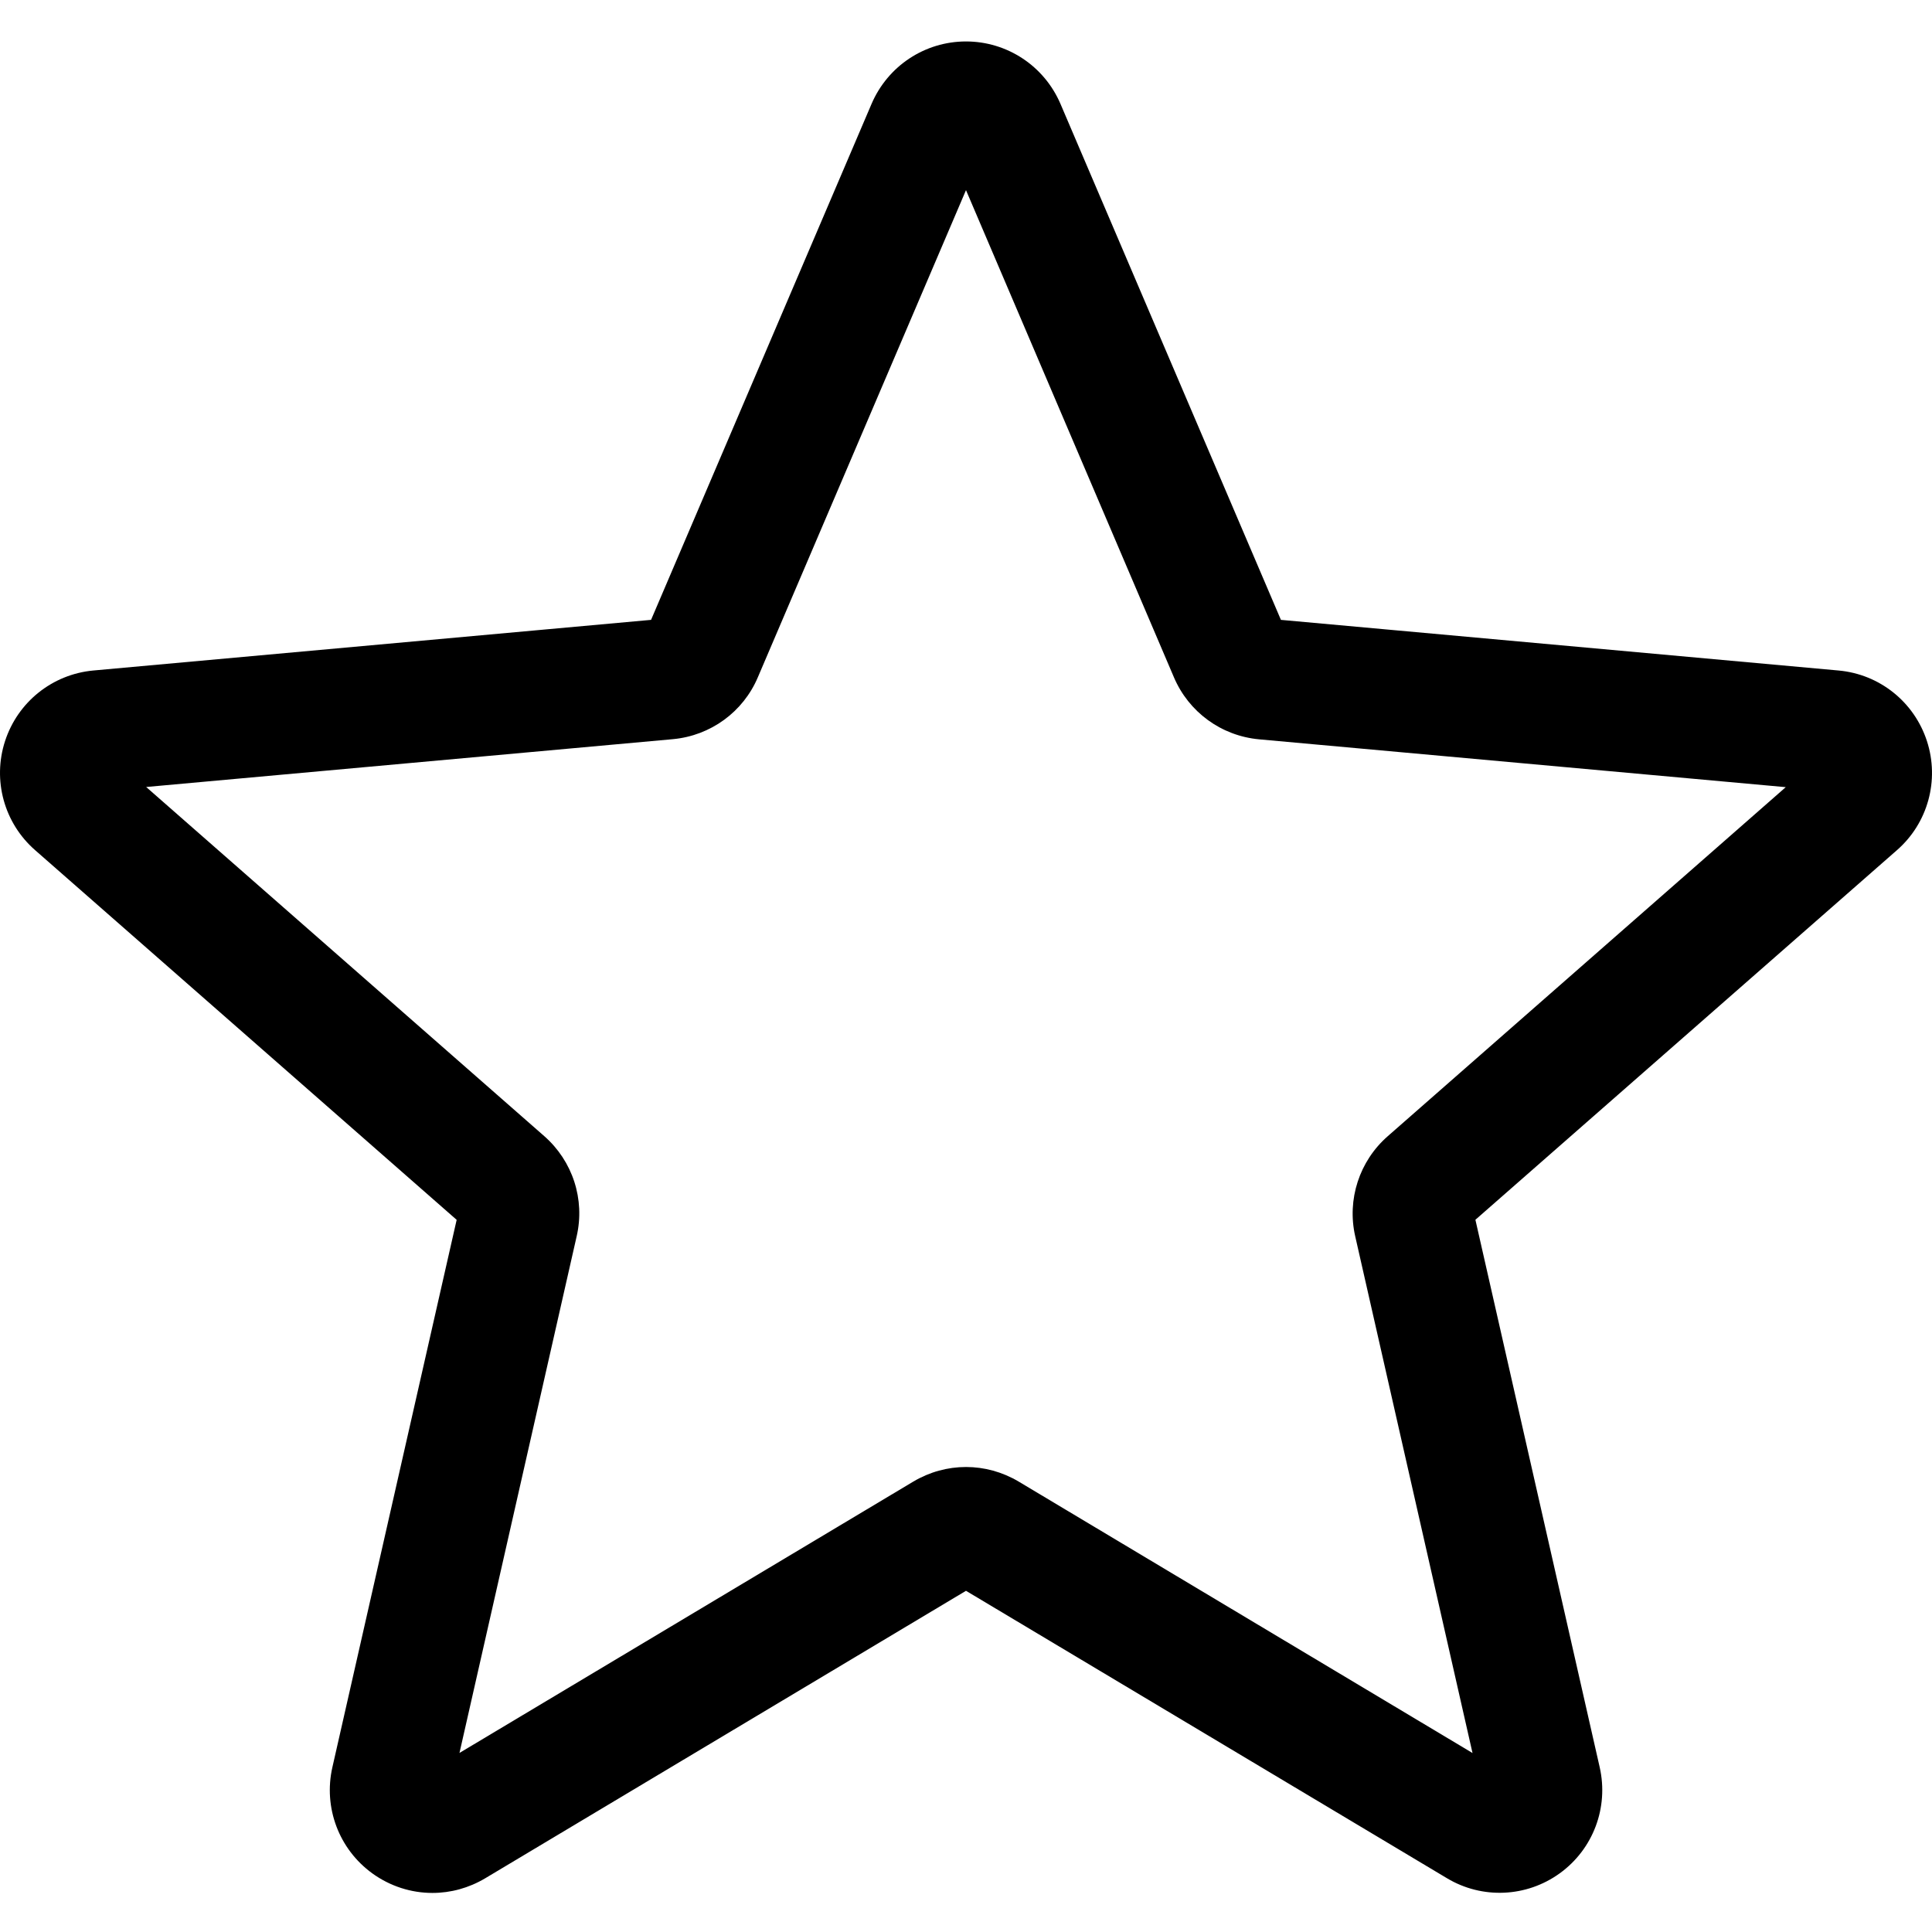
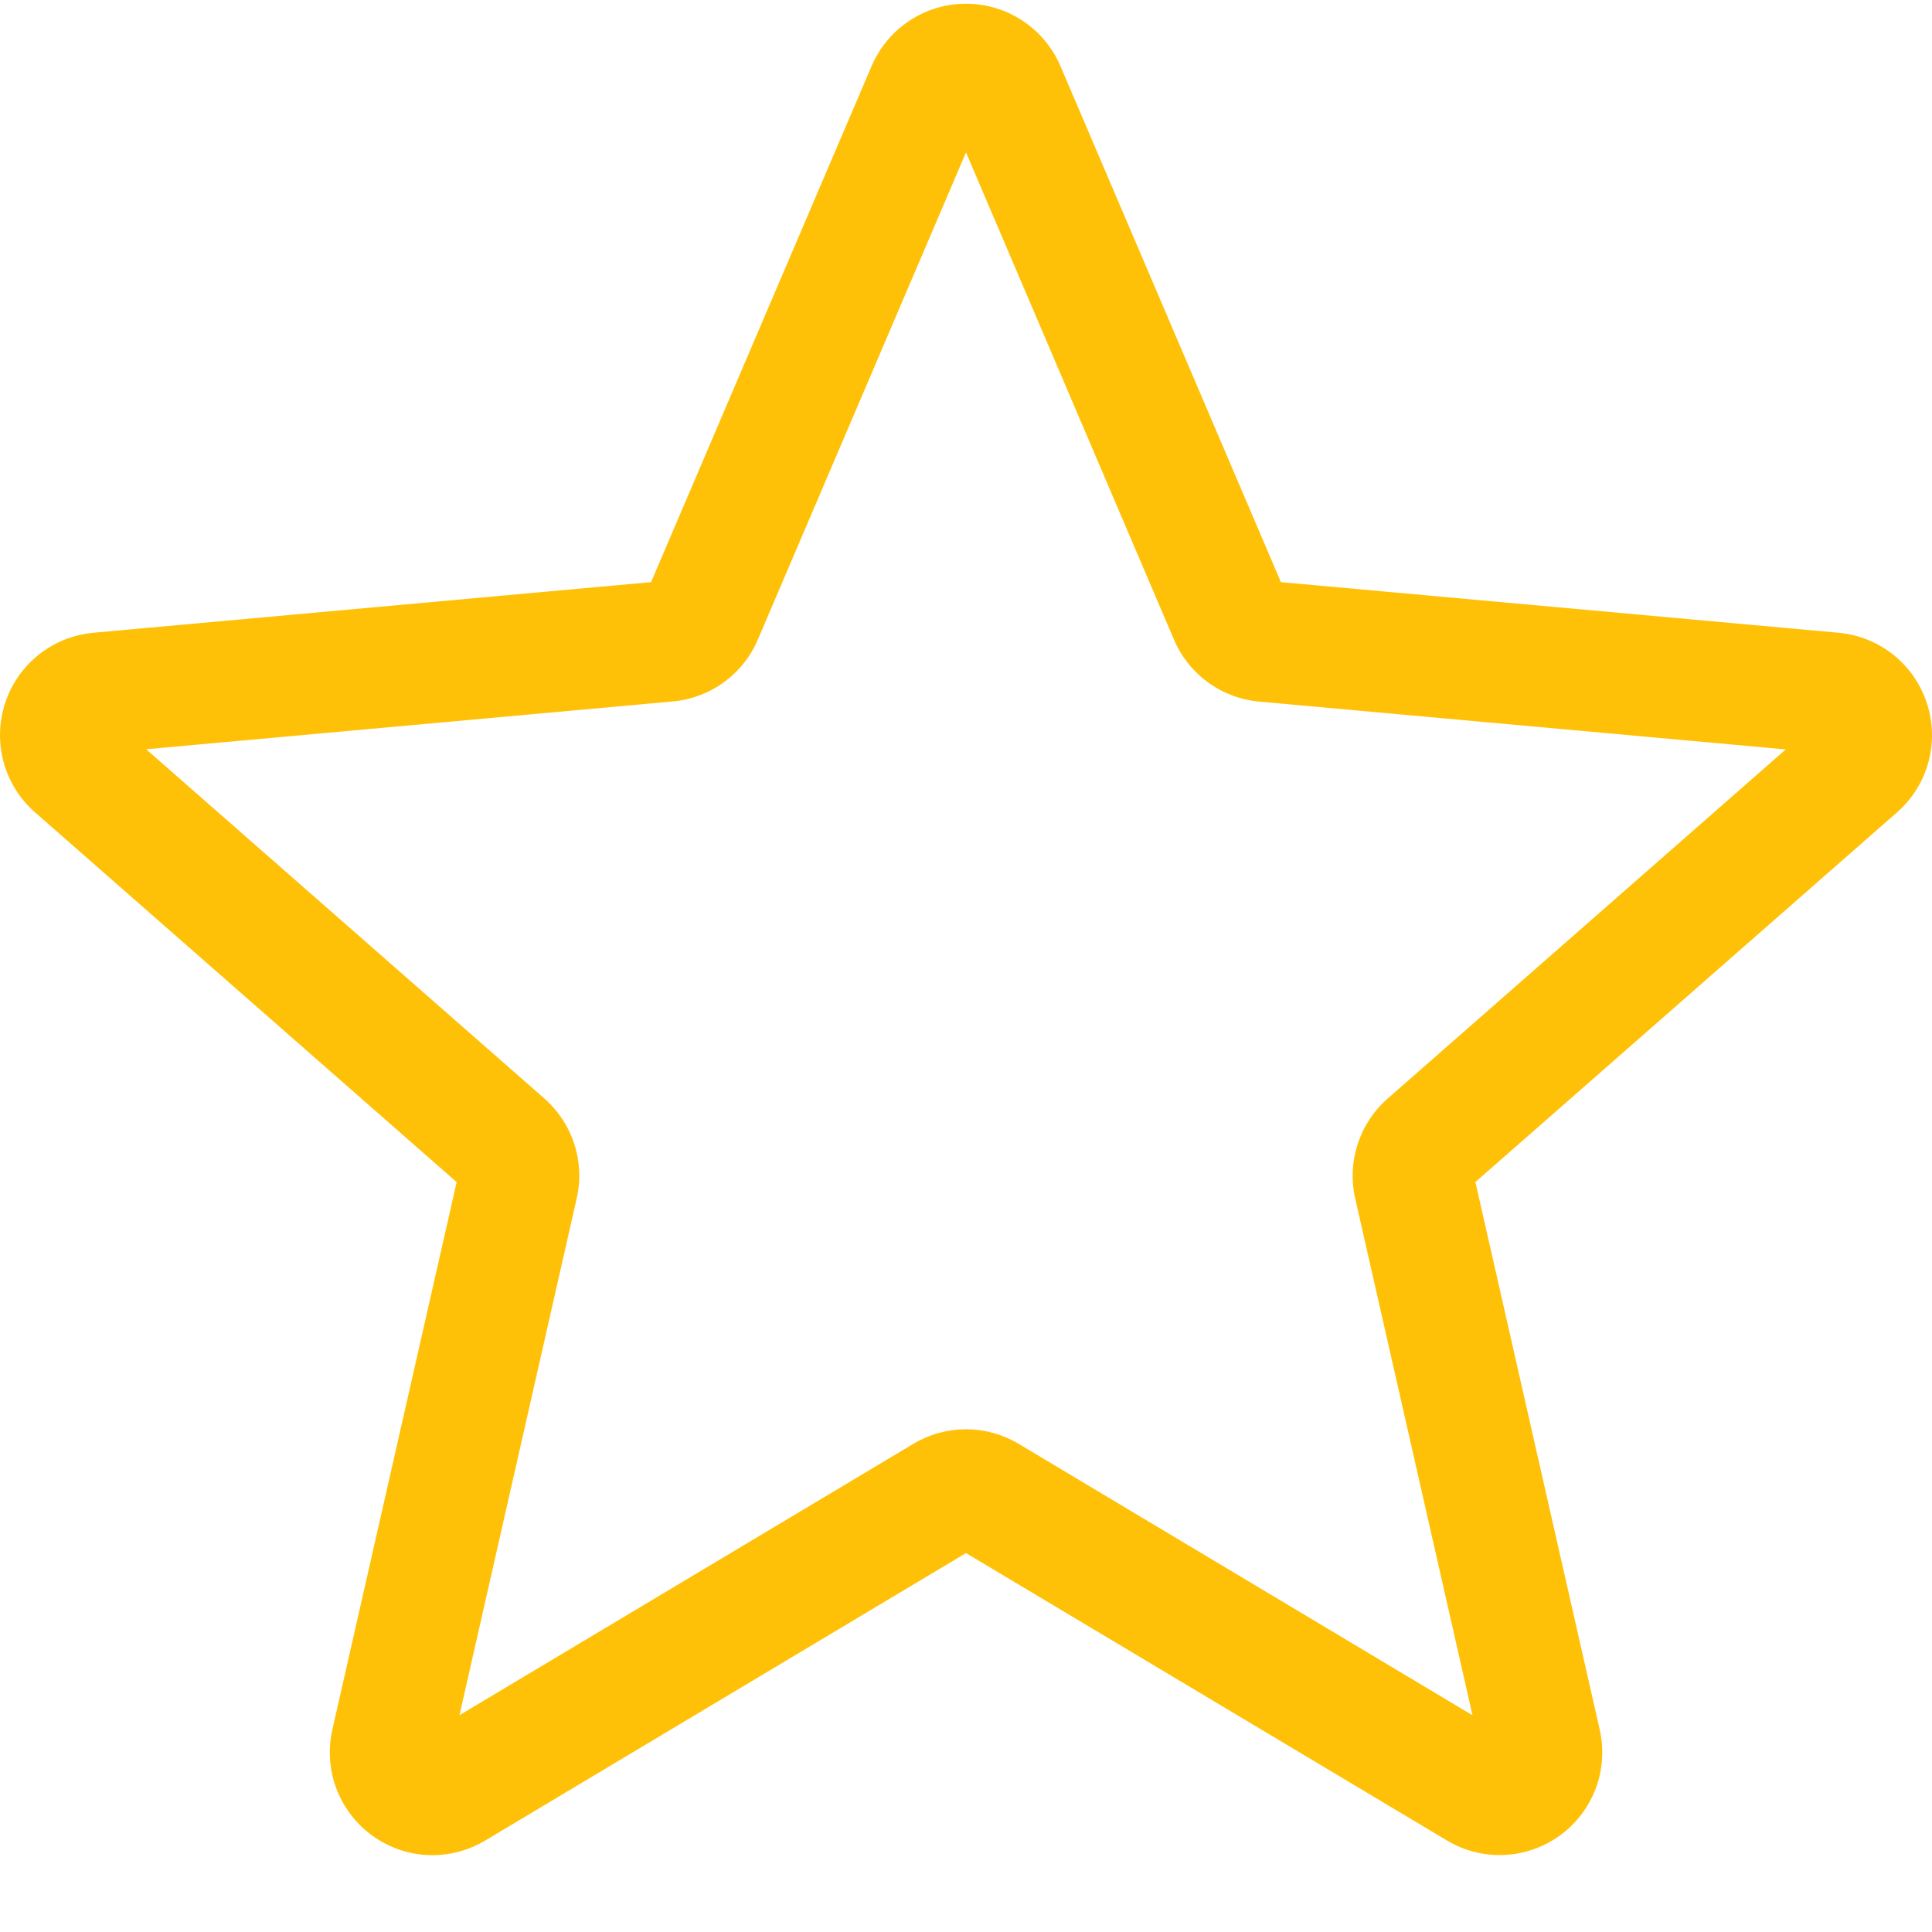
- <svg xmlns="http://www.w3.org/2000/svg" height="511pt" viewBox="0 -10 511.987 511" width="511pt">
-   <path d="m114.594 491.141c-5.609 0-11.18-1.75-15.934-5.188-8.855-6.418-12.992-17.449-10.582-28.094l32.938-145.09-111.703-97.961c-8.211-7.168-11.348-18.52-7.977-28.906 3.371-10.367 12.543-17.707 23.402-18.711l147.797-13.418 58.434-136.746c4.309-10.047 14.121-16.535 25.023-16.535 10.902 0 20.715 6.488 25.023 16.512l58.434 136.77 147.773 13.418c10.883.98 20.055 8.344 23.426 18.711 3.371 10.367.254 21.738-7.957 28.906l-111.703 97.941 32.938 145.086c2.414 10.668-1.727 21.699-10.578 28.098-8.832 6.398-20.609 6.891-29.91 1.301l-127.445-76.16-127.445 76.203c-4.309 2.559-9.109 3.863-13.953 3.863zm141.398-112.875c4.844 0 9.641 1.301 13.953 3.859l120.277 71.938-31.086-136.941c-2.219-9.746 1.09-19.922 8.621-26.516l105.473-92.5-139.543-12.672c-10.047-.918-18.688-7.234-22.613-16.492l-55.082-129.047-55.148 129.066c-3.883 9.195-12.523 15.512-22.547 16.43l-139.562 12.672 105.469 92.5c7.555 6.613 10.859 16.77 8.621 26.539l-31.062 136.938 120.277-71.914c4.309-2.559 9.109-3.859 13.953-3.859zm-84.586-221.848s0 .023-.023.043zm169.129-.062.023.043c0-.023 0-.023-.023-.043zm0 0" />
+ <svg xmlns="http://www.w3.org/2000/svg" version="1.1" width="512" height="512" x="0" y="0" viewBox="0 0 511.987 511" style="enable-background:new 0 0 512 512" xml:space="preserve" class="">
+   <g>
+     <path d="m114.594 491.141c-5.609 0-11.18-1.75-15.934-5.188-8.855-6.418-12.992-17.449-10.582-28.094l32.938-145.09-111.703-97.961c-8.211-7.168-11.348-18.52-7.977-28.906 3.371-10.367 12.543-17.707 23.402-18.711l147.797-13.418 58.434-136.746c4.309-10.047 14.121-16.535 25.023-16.535 10.902 0 20.715 6.488 25.023 16.512l58.434 136.77 147.773 13.418c10.883.98 20.055 8.344 23.426 18.711 3.371 10.367.254 21.738-7.957 28.906l-111.703 97.941 32.938 145.086c2.414 10.668-1.727 21.699-10.578 28.098-8.832 6.398-20.609 6.891-29.91 1.301l-127.445-76.16-127.445 76.203c-4.309 2.559-9.109 3.863-13.953 3.863zm141.398-112.875c4.844 0 9.641 1.301 13.953 3.859l120.277 71.938-31.086-136.941c-2.219-9.746 1.09-19.922 8.621-26.516l105.473-92.5-139.543-12.672c-10.047-.918-18.688-7.234-22.613-16.492l-55.082-129.047-55.148 129.066c-3.883 9.195-12.523 15.512-22.547 16.43l-139.562 12.672 105.469 92.5c7.555 6.613 10.859 16.77 8.621 26.539l-31.062 136.938 120.277-71.914c4.309-2.559 9.109-3.859 13.953-3.859zm-84.586-221.848s0 .023-.023.043zm169.129-.062.023.043c0-.023 0-.023-.023-.043zm0 0" fill="#ffc107" data-original="#000000" style="" class="" />
+   </g>
</svg>
